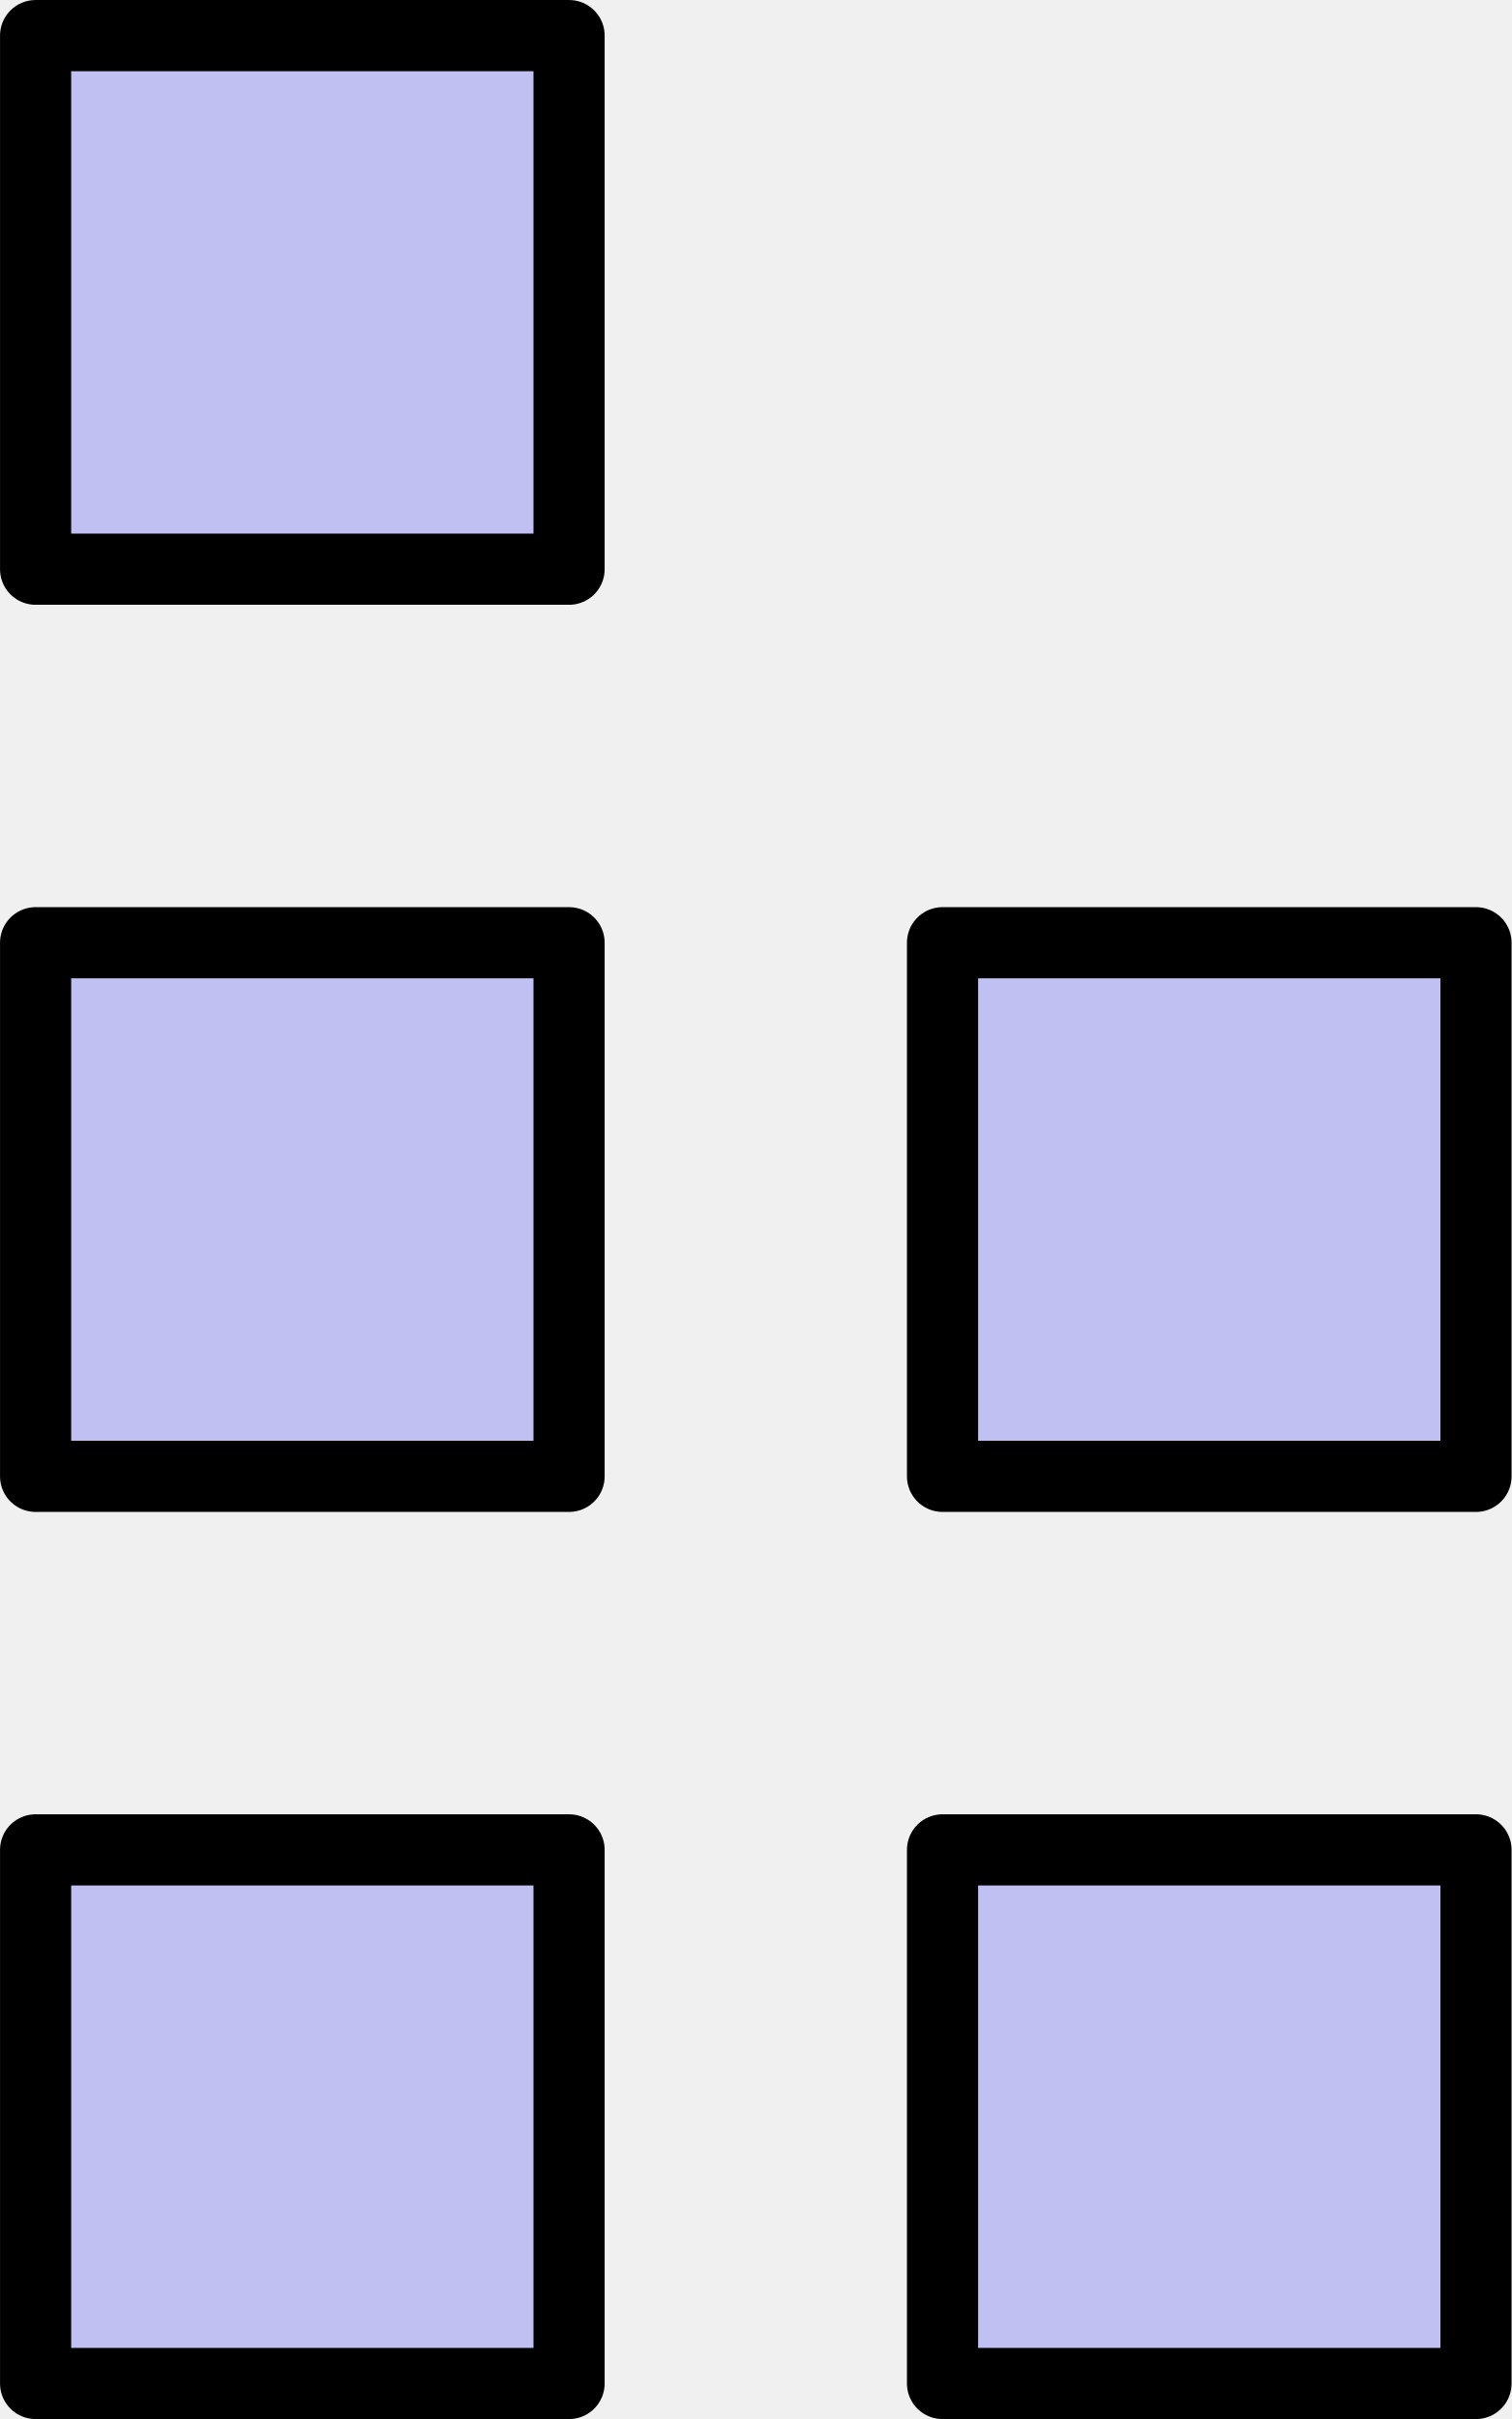
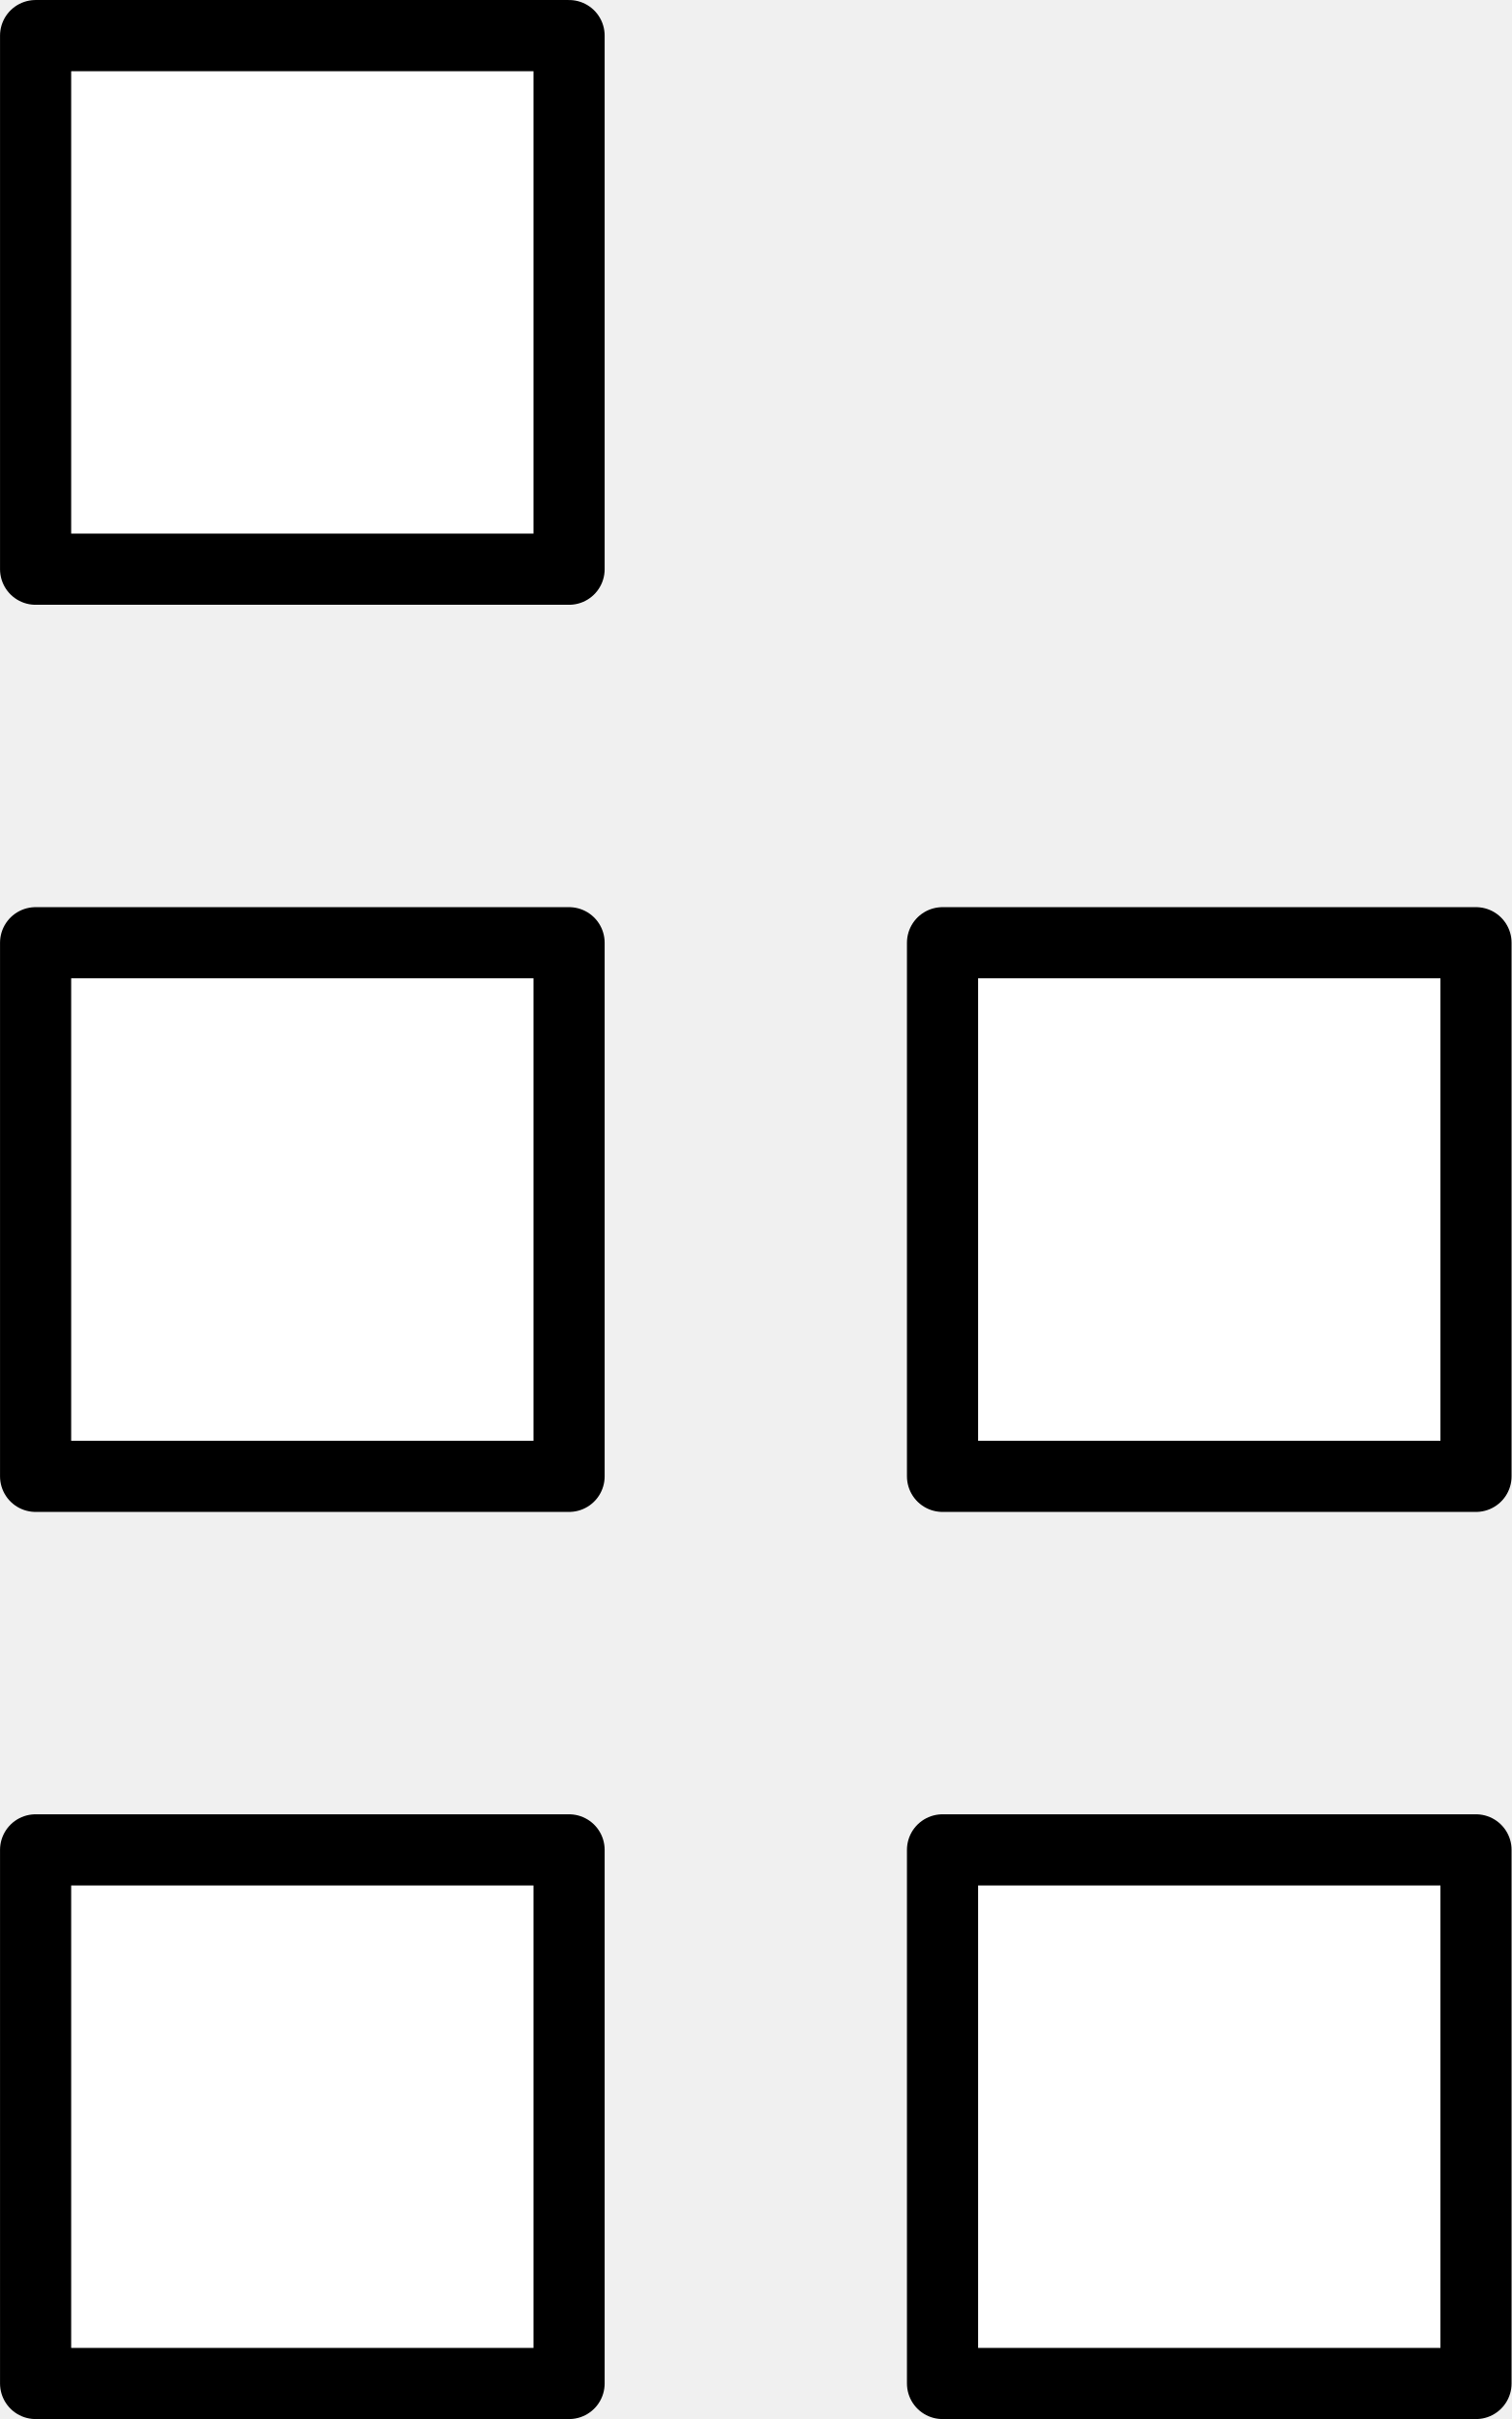
<svg xmlns="http://www.w3.org/2000/svg" version="1.1" width="21.25pt" height="34pt" viewBox="59.534 87.358 21.25 34">
  <g id="page1">
    <g transform="matrix(0.996264 0 0 0.996264 59.5344 87.3583)">
-       <path d="M 0.502 33.626L 8.03 33.626L 8.03 26.098L 0.502 26.098L 0.502 33.626Z" fill="#0000ff" opacity="0.2" />
+       <path d="M 0.502 33.626L 8.03 33.626L 8.03 26.098L 0.502 26.098L 0.502 33.626Z" fill="#ffffff" />
    </g>
    <g transform="matrix(0.996264 0 0 0.996264 59.5344 87.3583)">
      <path d="M 0.502 33.626L 8.03 33.626L 8.03 26.098L 0.502 26.098L 0.502 33.626Z" fill="none" stroke="#000000" stroke-linecap="round" stroke-linejoin="round" stroke-miterlimit="10.037" stroke-width="1.004" />
    </g>
    <g transform="matrix(0.996264 0 0 0.996264 59.5344 87.3583)">
-       <path d="M 0.502 20.828L 8.03 20.828L 8.03 13.3L 0.502 13.3L 0.502 20.828Z" fill="#0000ff" opacity="0.2" />
+       <path d="M 0.502 20.828L 8.03 20.828L 8.03 13.3L 0.502 13.3L 0.502 20.828Z" fill="#ffffff" />
    </g>
    <g transform="matrix(0.996264 0 0 0.996264 59.5344 87.3583)">
      <path d="M 0.502 20.828L 8.03 20.828L 8.03 13.3L 0.502 13.3L 0.502 20.828Z" fill="none" stroke="#000000" stroke-linecap="round" stroke-linejoin="round" stroke-miterlimit="10.037" stroke-width="1.004" />
    </g>
    <g transform="matrix(0.996264 0 0 0.996264 59.5344 87.3583)">
-       <path d="M 0.502 8.03L 8.03 8.03L 8.03 0.502L 0.502 0.502L 0.502 8.03Z" fill="#0000ff" opacity="0.2" />
+       <path d="M 0.502 8.03L 8.03 8.03L 8.03 0.502L 0.502 0.502L 0.502 8.03Z" fill="#ffffff" />
    </g>
    <g transform="matrix(0.996264 0 0 0.996264 59.5344 87.3583)">
      <path d="M 0.502 8.03L 8.03 8.03L 8.03 0.502L 0.502 0.502L 0.502 8.03Z" fill="none" stroke="#000000" stroke-linecap="round" stroke-linejoin="round" stroke-miterlimit="10.037" stroke-width="1.004" />
    </g>
    <g transform="matrix(0.996264 0 0 0.996264 59.5344 87.3583)">
-       <path d="M 13.3 33.626L 20.828 33.626L 20.828 26.098L 13.3 26.098L 13.3 33.626Z" fill="#0000ff" opacity="0.2" />
+       <path d="M 13.3 33.626L 20.828 33.626L 20.828 26.098L 13.3 26.098L 13.3 33.626Z" fill="#ffffff" />
    </g>
    <g transform="matrix(0.996264 0 0 0.996264 59.5344 87.3583)">
      <path d="M 13.3 33.626L 20.828 33.626L 20.828 26.098L 13.3 26.098L 13.3 33.626Z" fill="none" stroke="#000000" stroke-linecap="round" stroke-linejoin="round" stroke-miterlimit="10.037" stroke-width="1.004" />
    </g>
    <g transform="matrix(0.996264 0 0 0.996264 59.5344 87.3583)">
-       <path d="M 13.3 20.828L 20.828 20.828L 20.828 13.3L 13.3 13.3L 13.3 20.828Z" fill="#0000ff" opacity="0.2" />
+       <path d="M 13.3 20.828L 20.828 20.828L 20.828 13.3L 13.3 13.3L 13.3 20.828Z" fill="#ffffff" />
    </g>
    <g transform="matrix(0.996264 0 0 0.996264 59.5344 87.3583)">
      <path d="M 13.3 20.828L 20.828 20.828L 20.828 13.3L 13.3 13.3L 13.3 20.828Z" fill="none" stroke="#000000" stroke-linecap="round" stroke-linejoin="round" stroke-miterlimit="10.037" stroke-width="1.004" />
    </g>
  </g>
</svg>
